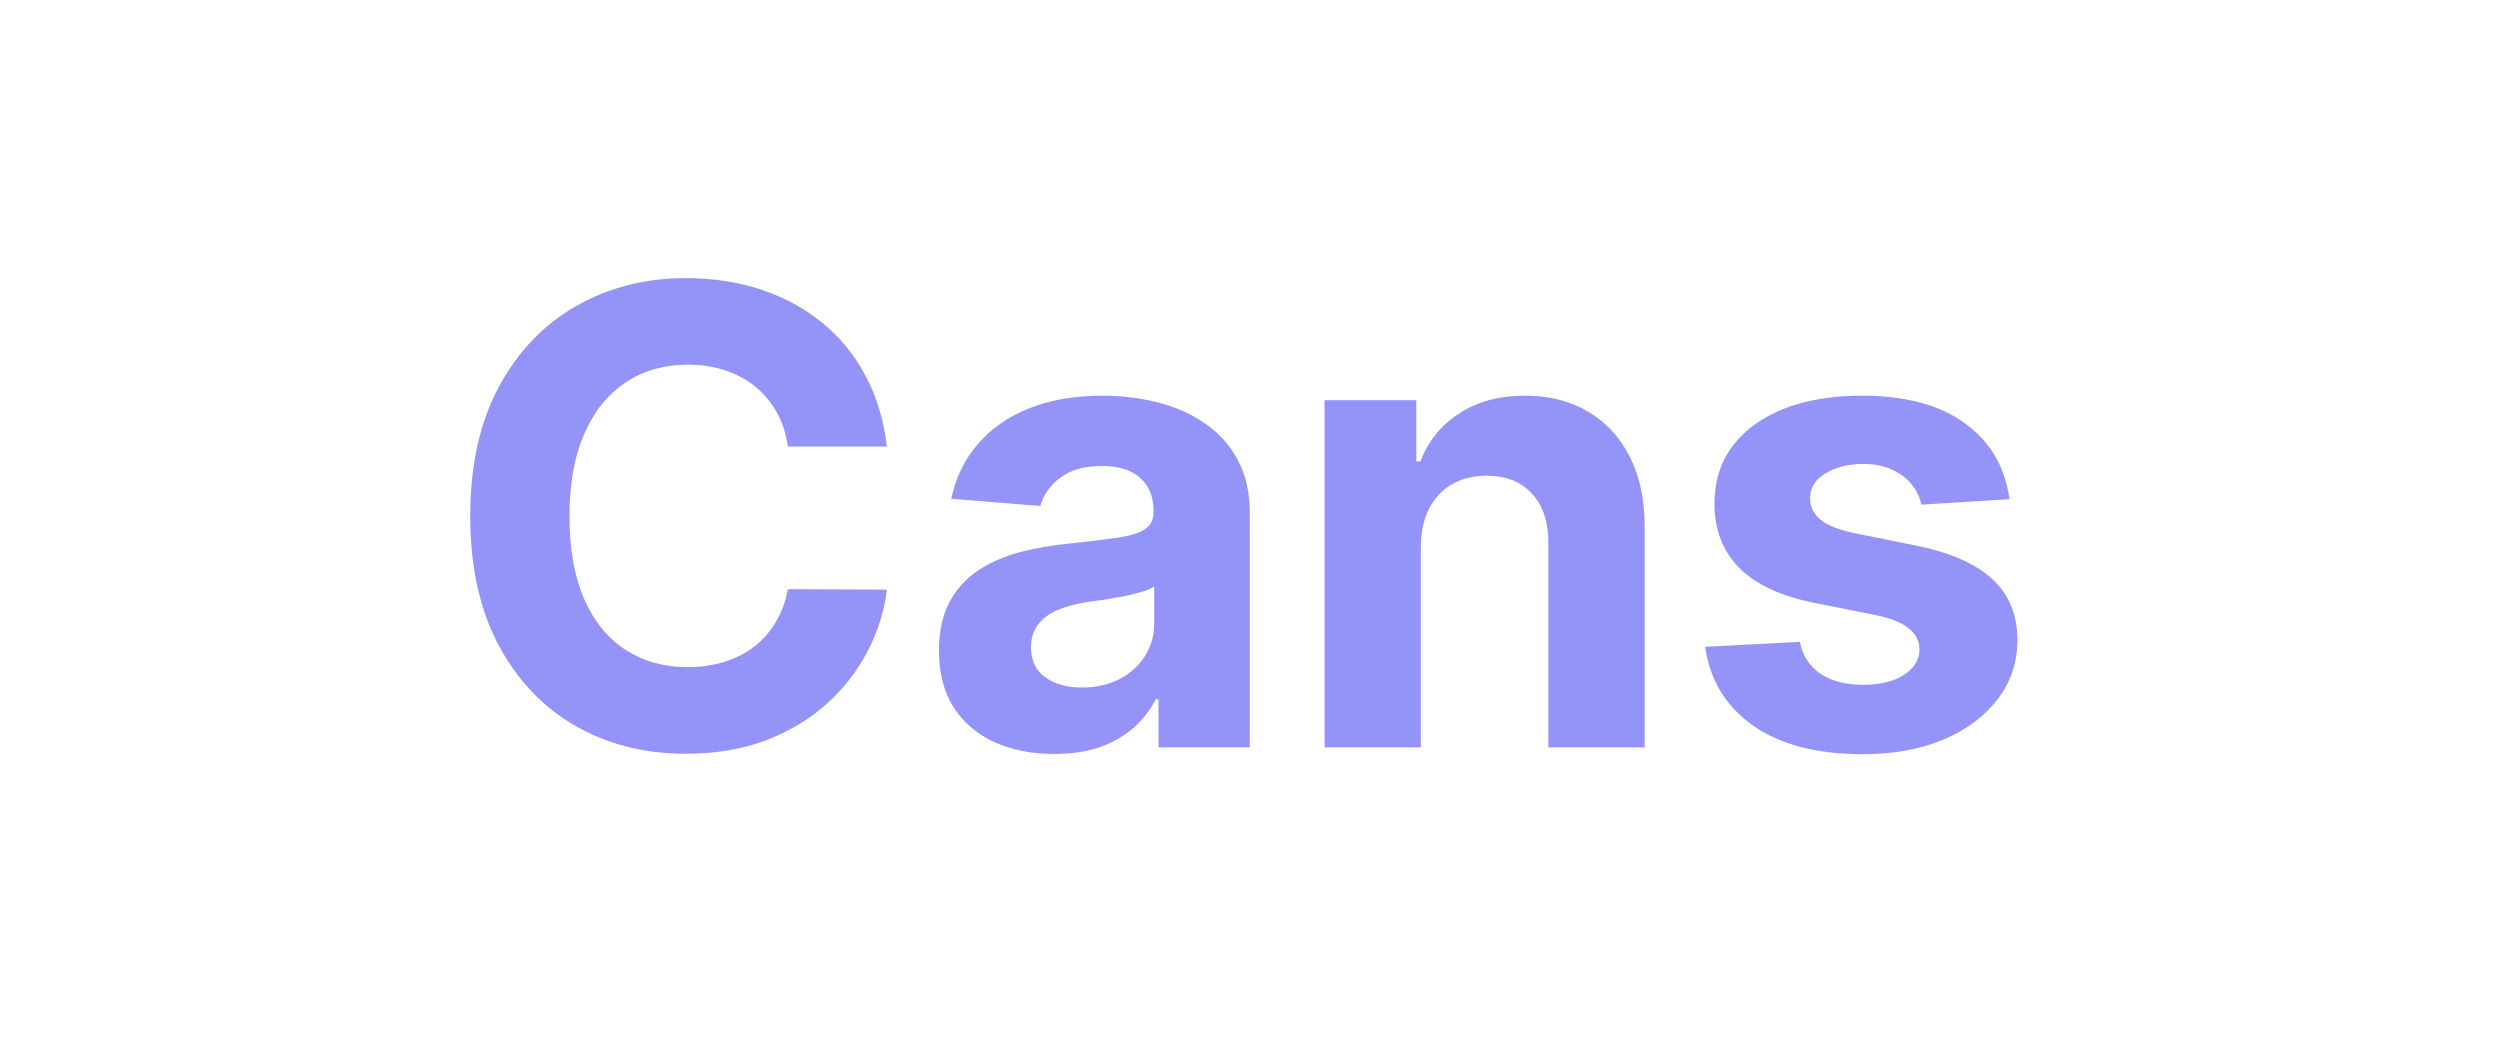
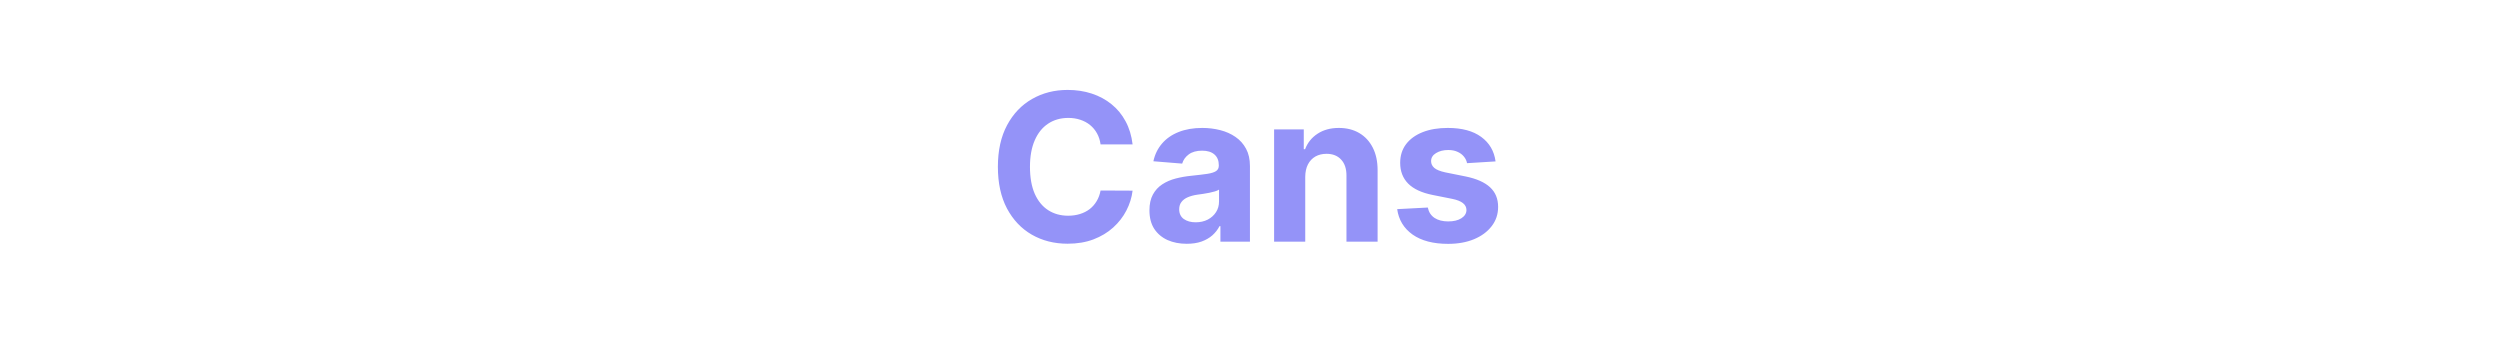
- <svg xmlns="http://www.w3.org/2000/svg" width="97" height="41" viewBox="0 0 97 41" fill="none">
-   <path d="M34.411 17.325H30.569C30.499 16.828 30.356 16.387 30.139 16.001C29.923 15.609 29.645 15.276 29.306 15.001C28.967 14.726 28.575 14.516 28.131 14.37C27.692 14.223 27.216 14.15 26.701 14.15C25.771 14.15 24.961 14.381 24.271 14.843C23.581 15.299 23.046 15.966 22.666 16.843C22.286 17.714 22.096 18.773 22.096 20.018C22.096 21.299 22.286 22.375 22.666 23.246C23.052 24.117 23.59 24.775 24.28 25.22C24.97 25.664 25.768 25.886 26.675 25.886C27.183 25.886 27.654 25.819 28.087 25.684C28.526 25.55 28.914 25.354 29.253 25.097C29.593 24.834 29.873 24.515 30.096 24.141C30.324 23.767 30.482 23.34 30.569 22.86L34.411 22.878C34.312 23.702 34.063 24.497 33.666 25.263C33.274 26.024 32.745 26.705 32.078 27.307C31.417 27.904 30.628 28.377 29.71 28.728C28.797 29.073 27.765 29.246 26.613 29.246C25.011 29.246 23.578 28.883 22.315 28.158C21.058 27.433 20.064 26.383 19.333 25.009C18.608 23.635 18.245 21.971 18.245 20.018C18.245 18.059 18.614 16.393 19.351 15.018C20.087 13.644 21.087 12.598 22.351 11.878C23.614 11.153 25.035 10.791 26.613 10.791C27.654 10.791 28.619 10.937 29.508 11.229C30.403 11.522 31.195 11.949 31.885 12.51C32.575 13.066 33.136 13.747 33.569 14.554C34.008 15.361 34.288 16.285 34.411 17.325ZM40.906 29.254C40.047 29.254 39.281 29.105 38.608 28.807C37.936 28.503 37.404 28.056 37.012 27.465C36.626 26.869 36.433 26.126 36.433 25.237C36.433 24.489 36.57 23.86 36.845 23.351C37.12 22.843 37.494 22.433 37.968 22.123C38.441 21.813 38.979 21.579 39.582 21.422C40.19 21.264 40.827 21.153 41.494 21.088C42.277 21.006 42.909 20.93 43.389 20.86C43.868 20.784 44.216 20.673 44.432 20.527C44.649 20.381 44.757 20.164 44.757 19.878V19.825C44.757 19.27 44.581 18.84 44.23 18.536C43.886 18.232 43.394 18.08 42.757 18.08C42.084 18.08 41.549 18.229 41.152 18.527C40.754 18.819 40.491 19.188 40.362 19.632L36.907 19.352C37.082 18.533 37.427 17.825 37.941 17.229C38.456 16.627 39.12 16.165 39.933 15.843C40.751 15.516 41.699 15.352 42.775 15.352C43.523 15.352 44.239 15.44 44.923 15.615C45.614 15.79 46.224 16.062 46.757 16.431C47.295 16.799 47.719 17.273 48.029 17.852C48.338 18.425 48.493 19.112 48.493 19.913V29H44.95V27.132H44.844C44.628 27.553 44.339 27.924 43.976 28.246C43.614 28.561 43.178 28.81 42.669 28.991C42.16 29.167 41.573 29.254 40.906 29.254ZM41.976 26.676C42.526 26.676 43.011 26.567 43.432 26.351C43.853 26.129 44.184 25.831 44.423 25.456C44.663 25.082 44.783 24.658 44.783 24.185V22.755C44.666 22.831 44.505 22.901 44.301 22.965C44.102 23.024 43.877 23.079 43.625 23.132C43.374 23.179 43.122 23.223 42.871 23.264C42.62 23.299 42.392 23.331 42.187 23.36C41.748 23.424 41.365 23.527 41.038 23.667C40.71 23.807 40.456 23.997 40.275 24.237C40.093 24.471 40.003 24.764 40.003 25.114C40.003 25.623 40.187 26.012 40.555 26.281C40.93 26.544 41.403 26.676 41.976 26.676ZM55.129 21.211V29H51.392V15.527H54.953V17.904H55.111C55.41 17.121 55.91 16.501 56.611 16.045C57.313 15.583 58.164 15.352 59.164 15.352C60.099 15.352 60.915 15.556 61.611 15.966C62.307 16.375 62.848 16.96 63.234 17.72C63.62 18.474 63.812 19.375 63.812 20.422V29H60.076V21.088C60.082 20.264 59.871 19.62 59.444 19.159C59.017 18.691 58.43 18.457 57.681 18.457C57.178 18.457 56.734 18.565 56.348 18.781C55.968 18.998 55.67 19.314 55.453 19.729C55.243 20.138 55.135 20.632 55.129 21.211ZM77.967 19.369L74.546 19.58C74.488 19.287 74.362 19.024 74.169 18.79C73.976 18.55 73.722 18.36 73.406 18.22C73.096 18.074 72.725 18.001 72.292 18.001C71.713 18.001 71.225 18.124 70.827 18.369C70.43 18.609 70.231 18.93 70.231 19.334C70.231 19.656 70.359 19.927 70.617 20.15C70.874 20.372 71.316 20.55 71.941 20.685L74.38 21.176C75.689 21.445 76.666 21.878 77.309 22.474C77.953 23.071 78.274 23.854 78.274 24.825C78.274 25.708 78.014 26.483 77.493 27.149C76.979 27.816 76.271 28.336 75.371 28.71C74.476 29.079 73.444 29.263 72.275 29.263C70.491 29.263 69.07 28.892 68.012 28.149C66.959 27.401 66.342 26.383 66.161 25.097L69.836 24.904C69.947 25.448 70.216 25.863 70.643 26.149C71.07 26.43 71.617 26.57 72.283 26.57C72.938 26.57 73.465 26.445 73.862 26.193C74.266 25.936 74.47 25.605 74.476 25.202C74.47 24.863 74.327 24.585 74.046 24.369C73.766 24.146 73.333 23.977 72.748 23.86L70.415 23.395C69.099 23.132 68.12 22.676 67.477 22.027C66.839 21.378 66.521 20.55 66.521 19.544C66.521 18.679 66.754 17.933 67.222 17.308C67.696 16.682 68.36 16.2 69.213 15.861C70.073 15.521 71.079 15.352 72.231 15.352C73.932 15.352 75.271 15.711 76.248 16.431C77.23 17.15 77.803 18.129 77.967 19.369Z" fill="#9493F8" />
+ <svg xmlns="http://www.w3.org/2000/svg" width="300" height="41" viewBox="0 0 300 41" fill="none">
+   <path d="M135.911 17.325H132.069C131.999 16.828 131.856 16.387 131.639 16.001C131.423 15.609 131.145 15.276 130.806 15.001C130.467 14.726 130.075 14.516 129.631 14.37C129.192 14.223 128.716 14.15 128.201 14.15C127.271 14.15 126.461 14.381 125.771 14.843C125.081 15.299 124.546 15.966 124.166 16.843C123.786 17.714 123.596 18.773 123.596 20.018C123.596 21.299 123.786 22.375 124.166 23.246C124.552 24.117 125.09 24.775 125.78 25.22C126.47 25.664 127.268 25.886 128.175 25.886C128.683 25.886 129.154 25.819 129.587 25.684C130.025 25.55 130.414 25.354 130.754 25.097C131.093 24.834 131.373 24.515 131.596 24.141C131.824 23.767 131.981 23.34 132.069 22.86L135.911 22.878C135.812 23.702 135.563 24.497 135.165 25.263C134.774 26.024 134.244 26.705 133.578 27.307C132.917 27.904 132.128 28.377 131.21 28.728C130.297 29.073 129.265 29.246 128.113 29.246C126.511 29.246 125.078 28.883 123.815 28.158C122.558 27.433 121.564 26.383 120.833 25.009C120.108 23.635 119.746 21.971 119.746 20.018C119.746 18.059 120.114 16.393 120.851 15.018C121.588 13.644 122.587 12.598 123.85 11.878C125.114 11.153 126.535 10.791 128.113 10.791C129.154 10.791 130.119 10.937 131.008 11.229C131.903 11.522 132.695 11.949 133.385 12.51C134.075 13.066 134.636 13.747 135.069 14.554C135.508 15.361 135.788 16.285 135.911 17.325ZM142.406 29.254C141.547 29.254 140.781 29.105 140.108 28.807C139.436 28.503 138.904 28.056 138.512 27.465C138.126 26.869 137.933 26.126 137.933 25.237C137.933 24.489 138.07 23.86 138.345 23.351C138.62 22.843 138.994 22.433 139.468 22.123C139.941 21.813 140.479 21.579 141.082 21.422C141.69 21.264 142.327 21.153 142.994 21.088C143.777 21.006 144.409 20.93 144.888 20.86C145.368 20.784 145.716 20.673 145.932 20.527C146.149 20.381 146.257 20.164 146.257 19.878V19.825C146.257 19.27 146.081 18.84 145.731 18.536C145.386 18.232 144.894 18.08 144.257 18.08C143.584 18.08 143.049 18.229 142.652 18.527C142.254 18.819 141.991 19.188 141.862 19.632L138.406 19.352C138.582 18.533 138.927 17.825 139.441 17.229C139.956 16.627 140.62 16.165 141.433 15.843C142.251 15.516 143.199 15.352 144.274 15.352C145.023 15.352 145.739 15.44 146.423 15.615C147.113 15.79 147.725 16.062 148.257 16.431C148.795 16.799 149.219 17.273 149.528 17.852C149.838 18.425 149.993 19.112 149.993 19.913V29H146.45V27.132H146.345C146.128 27.553 145.839 27.924 145.476 28.246C145.114 28.561 144.678 28.81 144.169 28.991C143.66 29.167 143.073 29.254 142.406 29.254ZM143.476 26.676C144.026 26.676 144.511 26.567 144.932 26.351C145.353 26.129 145.684 25.831 145.923 25.456C146.163 25.082 146.283 24.658 146.283 24.185V22.755C146.166 22.831 146.005 22.901 145.801 22.965C145.602 23.024 145.377 23.079 145.125 23.132C144.874 23.179 144.622 23.223 144.371 23.264C144.12 23.299 143.891 23.331 143.687 23.36C143.248 23.424 142.865 23.527 142.538 23.667C142.21 23.807 141.956 23.997 141.775 24.237C141.593 24.471 141.503 24.764 141.503 25.114C141.503 25.623 141.687 26.012 142.055 26.281C142.43 26.544 142.903 26.676 143.476 26.676ZM156.629 21.211V29H152.892V15.527H156.453V17.904H156.611C156.91 17.121 157.41 16.501 158.111 16.045C158.813 15.583 159.664 15.352 160.664 15.352C161.599 15.352 162.415 15.556 163.111 15.966C163.807 16.375 164.348 16.96 164.734 17.72C165.119 18.474 165.312 19.375 165.312 20.422V29H161.576V21.088C161.582 20.264 161.371 19.62 160.944 19.159C160.517 18.691 159.93 18.457 159.181 18.457C158.678 18.457 158.234 18.565 157.848 18.781C157.468 18.998 157.17 19.314 156.953 19.729C156.743 20.138 156.635 20.632 156.629 21.211ZM179.467 19.369L176.046 19.58C175.988 19.287 175.862 19.024 175.669 18.79C175.476 18.55 175.222 18.36 174.906 18.22C174.596 18.074 174.225 18.001 173.792 18.001C173.213 18.001 172.725 18.124 172.327 18.369C171.93 18.609 171.731 18.93 171.731 19.334C171.731 19.656 171.86 19.927 172.117 20.15C172.374 20.372 172.816 20.55 173.441 20.685L175.88 21.176C177.19 21.445 178.166 21.878 178.809 22.474C179.453 23.071 179.774 23.854 179.774 24.825C179.774 25.708 179.514 26.483 178.994 27.149C178.479 27.816 177.771 28.336 176.871 28.71C175.976 29.079 174.944 29.263 173.775 29.263C171.991 29.263 170.57 28.892 169.512 28.149C168.459 27.401 167.842 26.383 167.661 25.097L171.336 24.904C171.447 25.448 171.716 25.863 172.143 26.149C172.57 26.43 173.117 26.57 173.783 26.57C174.438 26.57 174.965 26.445 175.362 26.193C175.766 25.936 175.97 25.605 175.976 25.202C175.97 24.863 175.827 24.585 175.546 24.369C175.266 24.146 174.833 23.977 174.248 23.86L171.915 23.395C170.599 23.132 169.62 22.676 168.977 22.027C168.339 21.378 168.021 20.55 168.021 19.544C168.021 18.679 168.255 17.933 168.722 17.308C169.196 16.682 169.86 16.2 170.713 15.861C171.573 15.521 172.579 15.352 173.731 15.352C175.432 15.352 176.771 15.711 177.748 16.431C178.73 17.15 179.303 18.129 179.467 19.369Z" fill="#9493F8" />
</svg>
